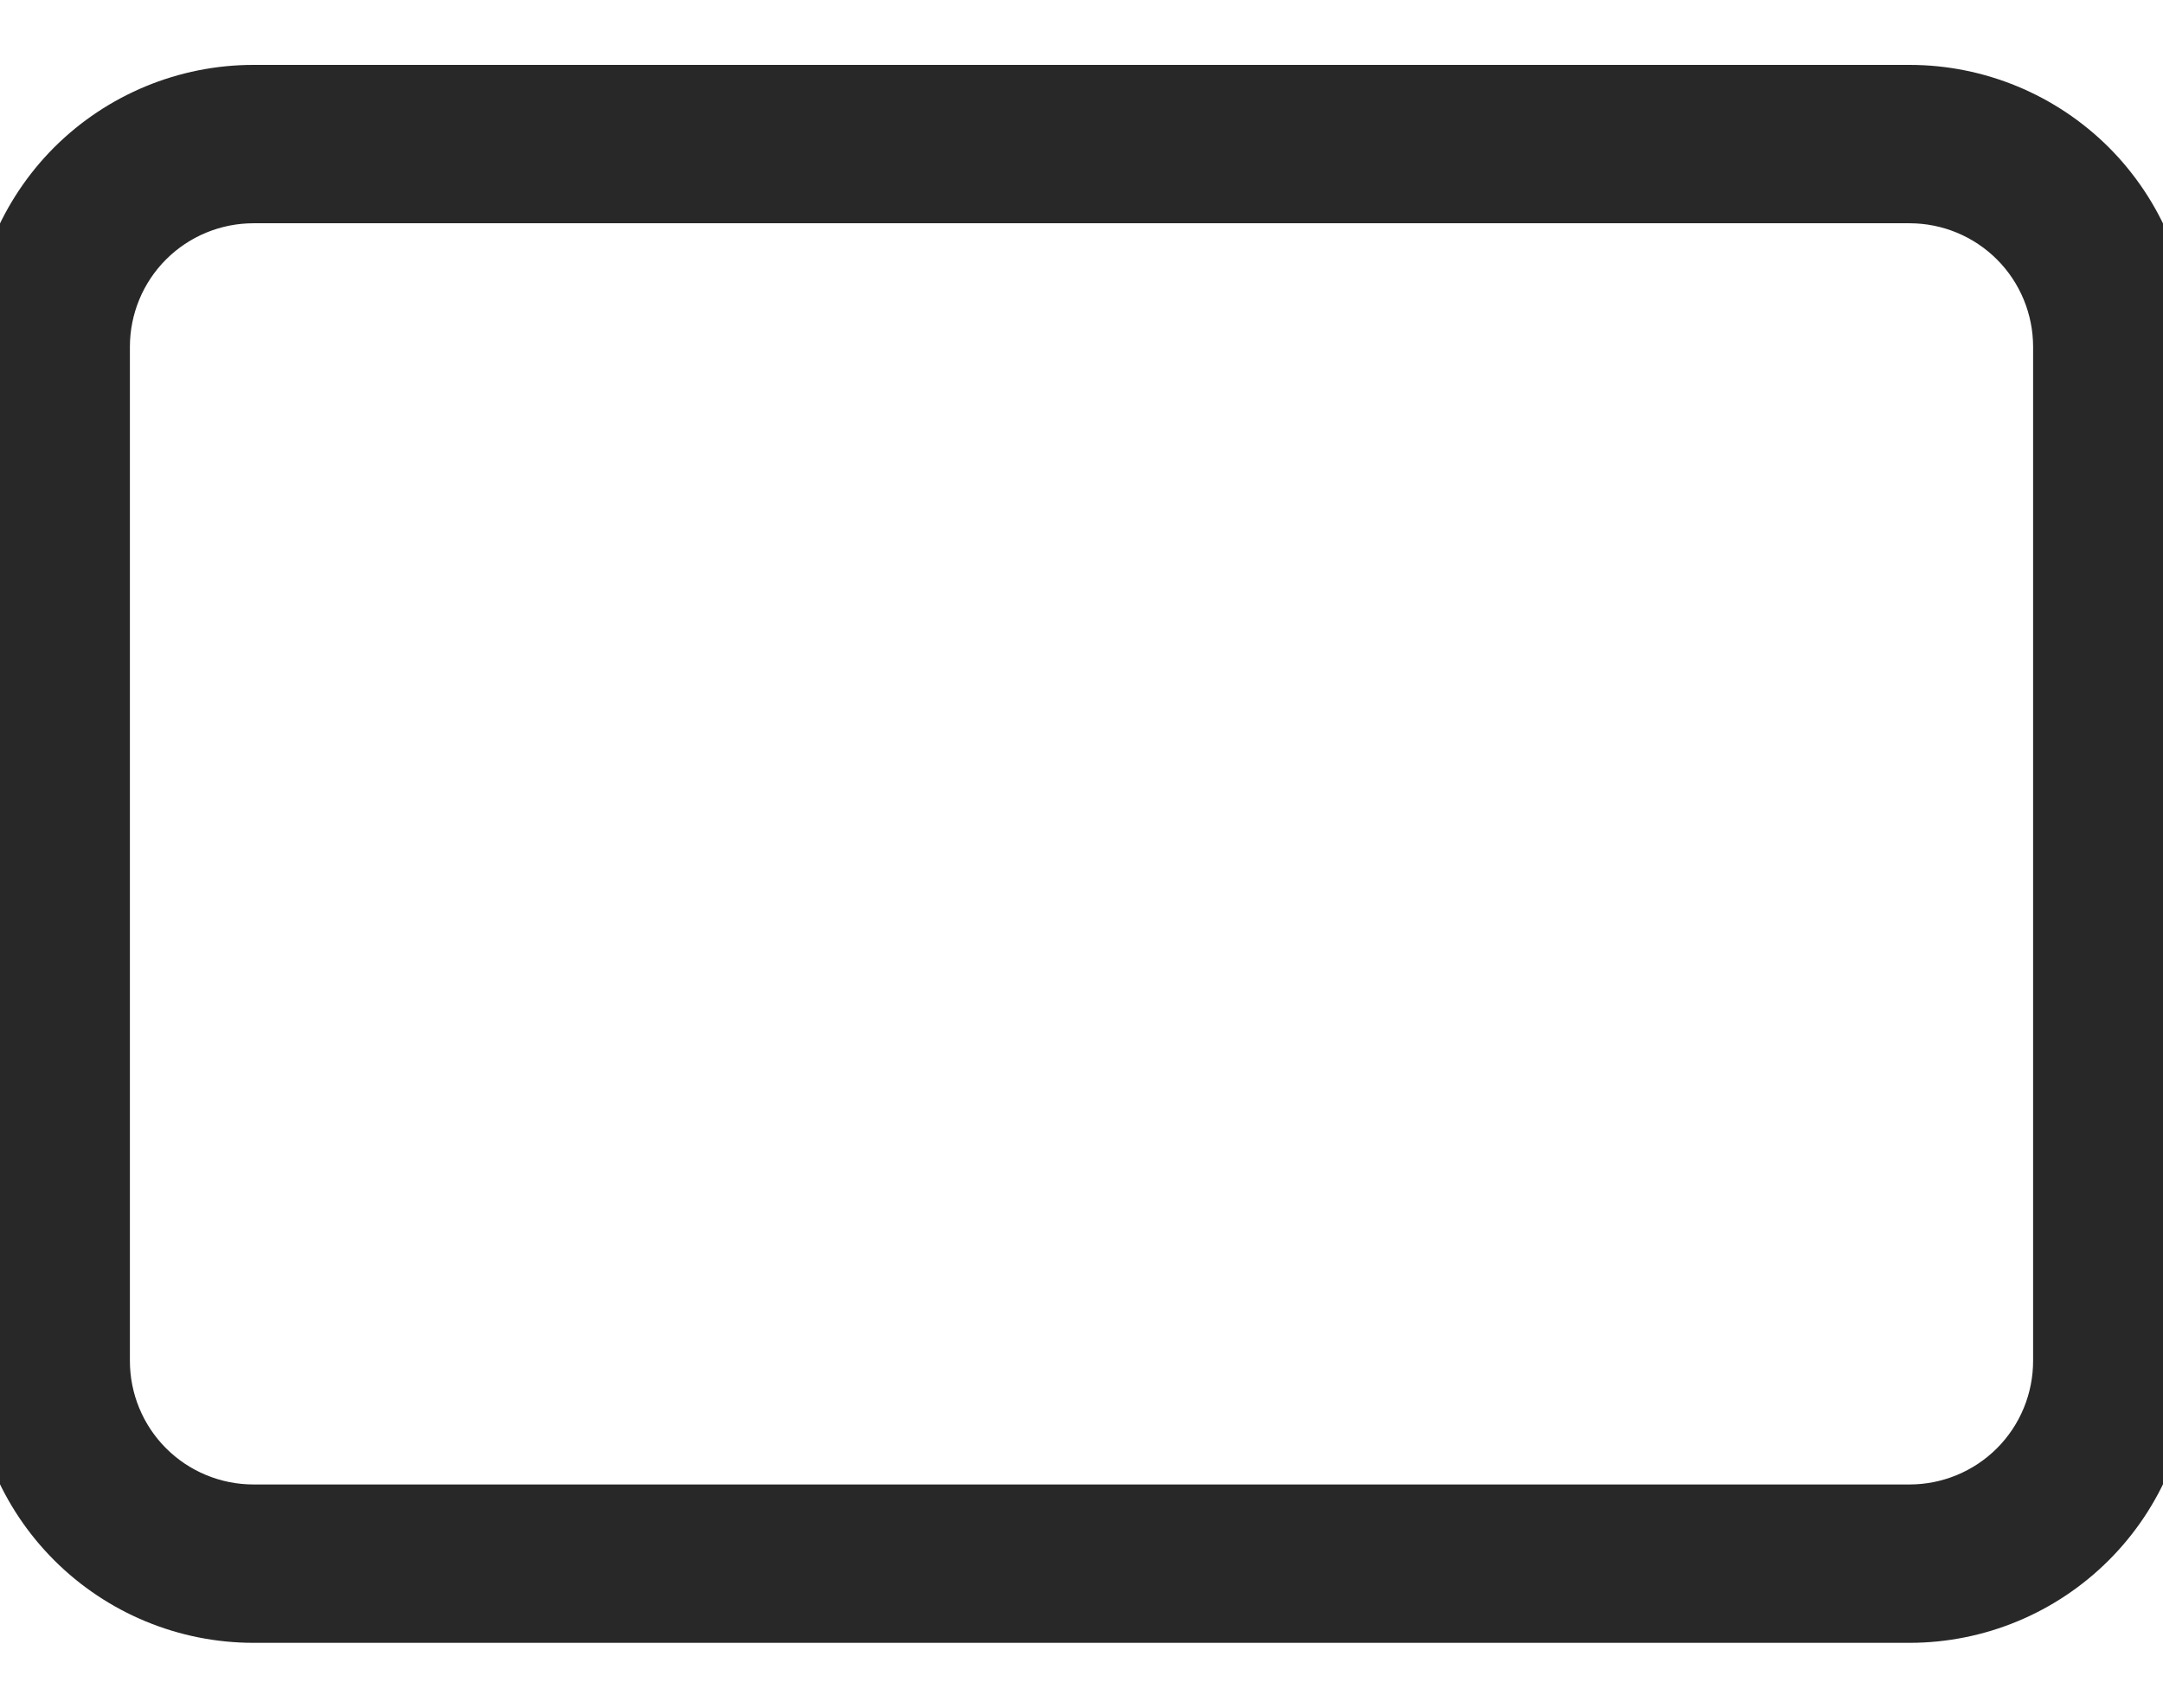
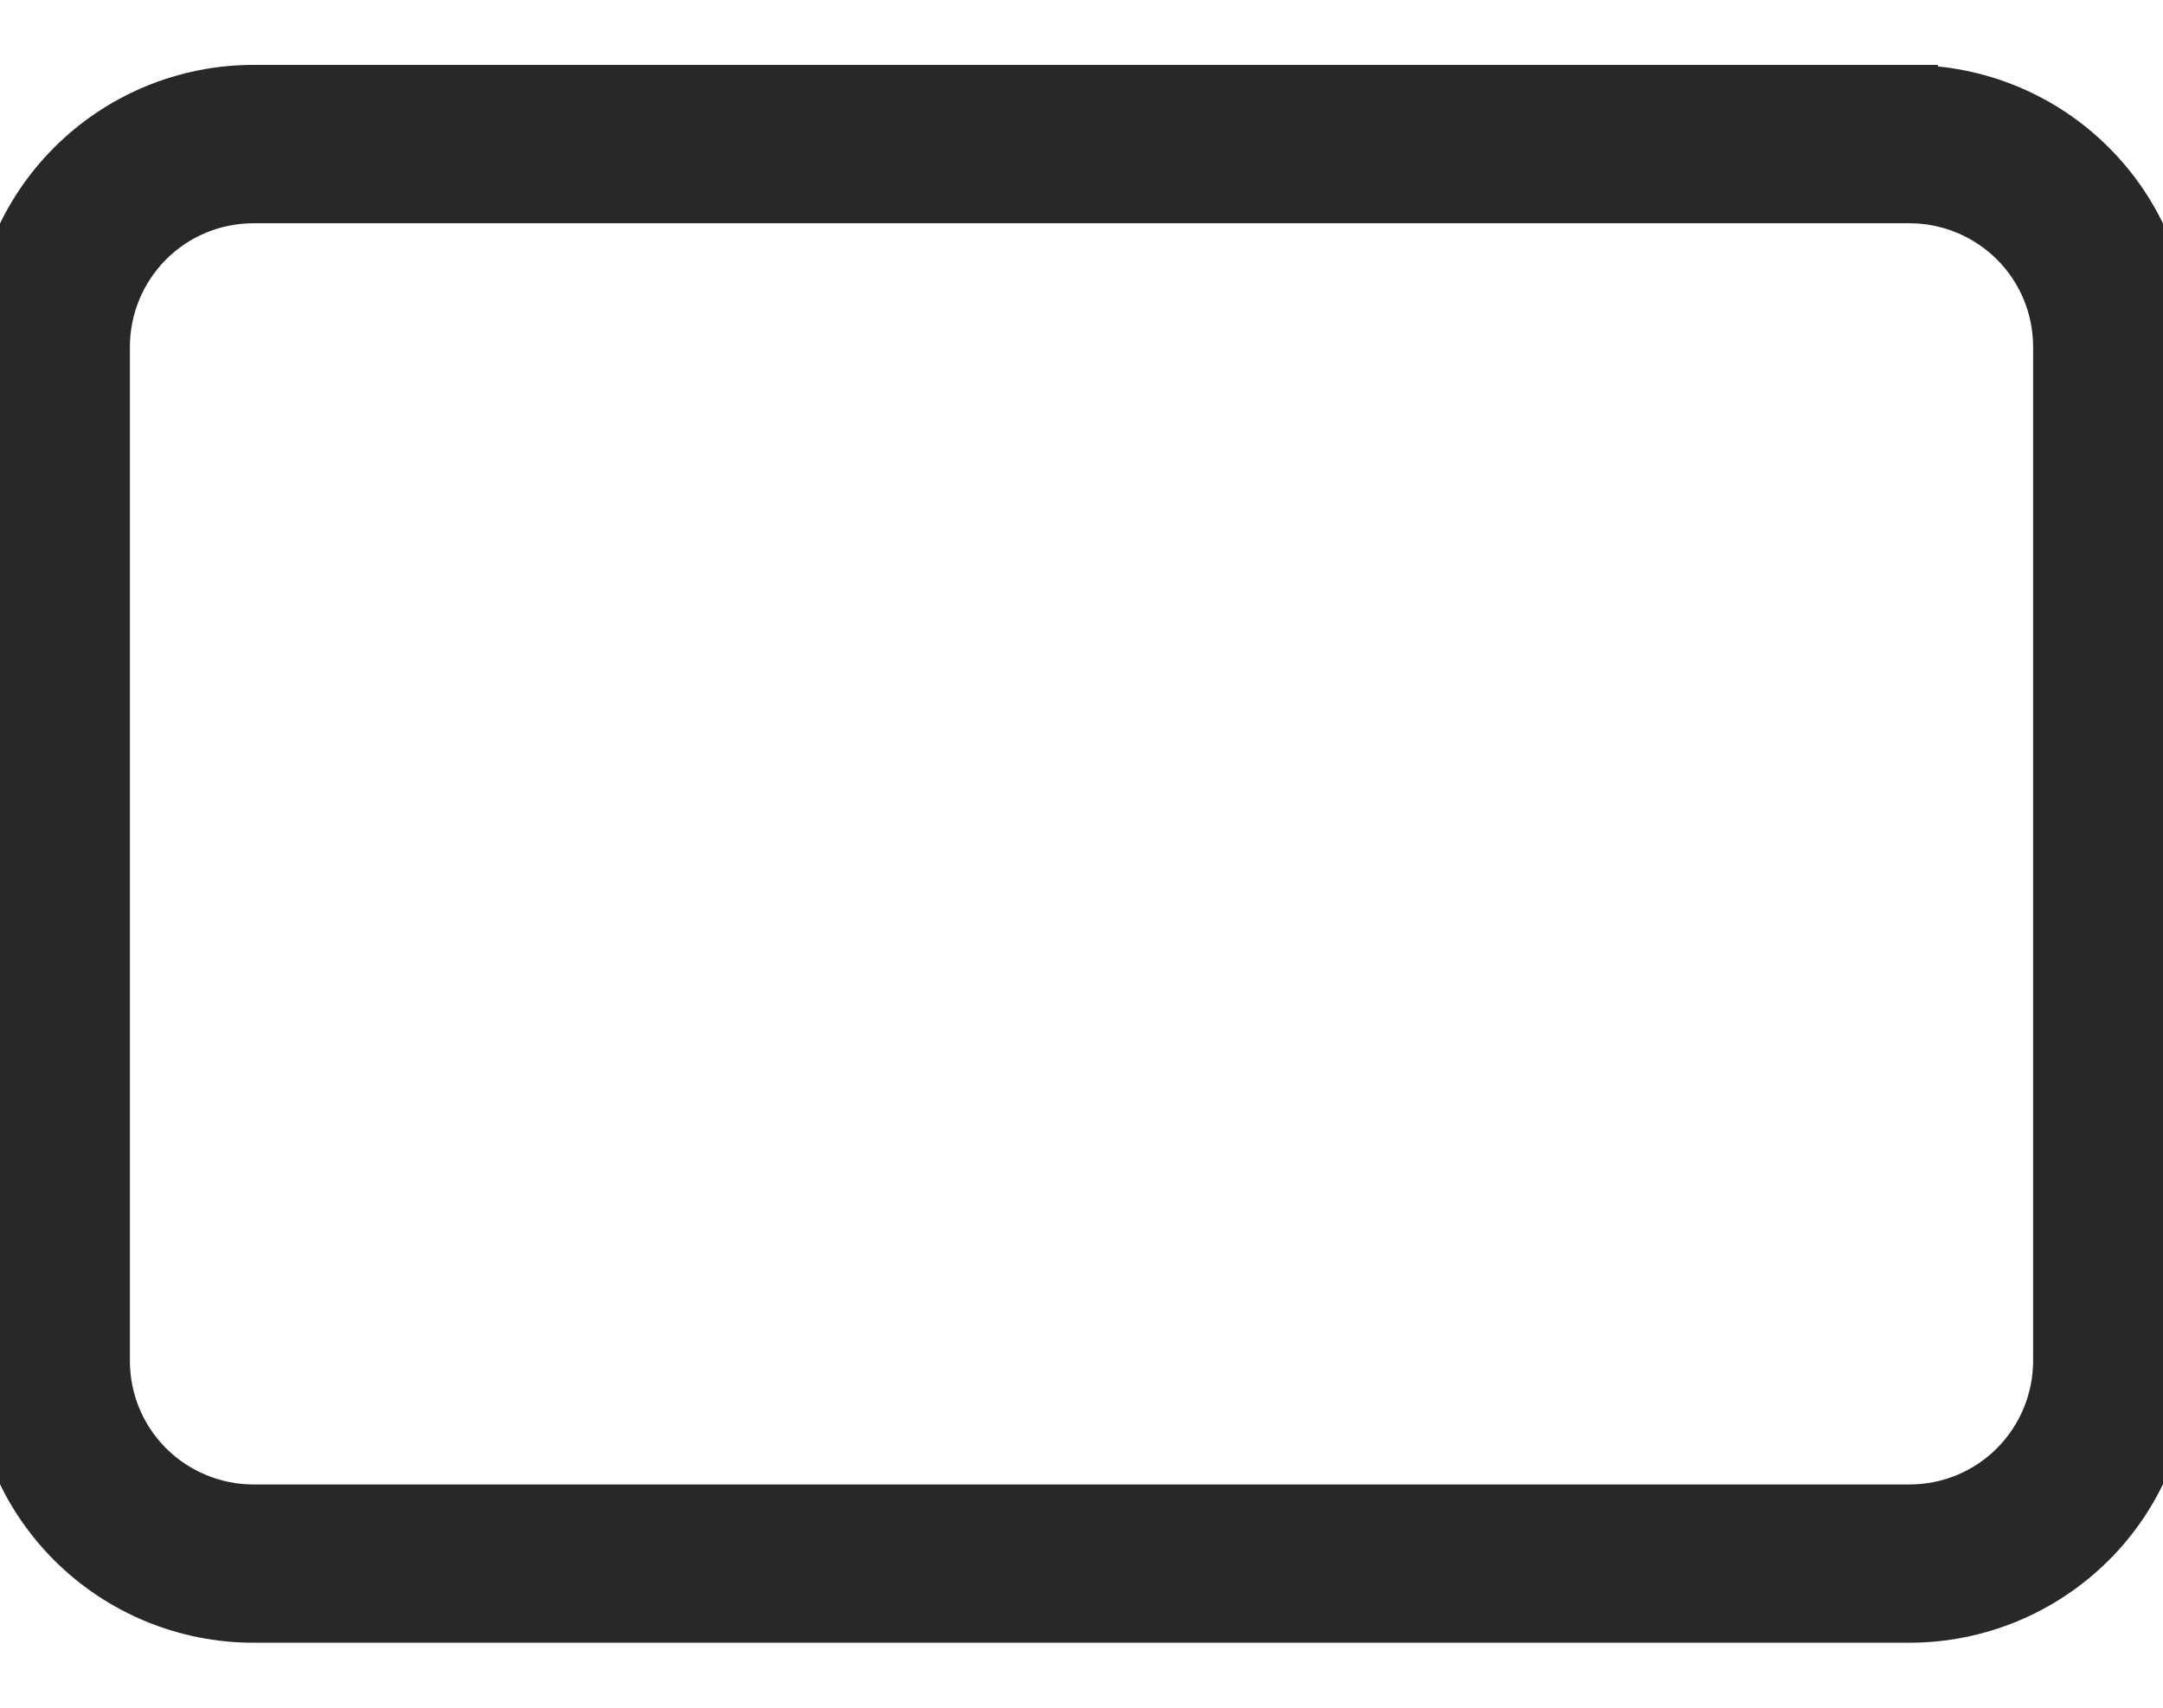
- <svg xmlns="http://www.w3.org/2000/svg" width="19" height="15" viewBox="0 0 19 15" fill="none">
-   <path d="M16.773 0.82H2.227C1.636 0.82 1.07 1.055 0.652 1.472C0.235 1.89 0 2.456 0 3.047L0 11.953C0 12.544 0.235 13.11 0.652 13.527C1.07 13.945 1.636 14.18 2.227 14.18H16.773C17.364 14.18 17.93 13.945 18.348 13.527C18.765 13.11 19 12.544 19 11.953V3.047C19 2.456 18.765 1.89 18.348 1.472C17.93 1.055 17.364 0.82 16.773 0.82ZM18.109 11.953C18.109 12.307 17.969 12.647 17.718 12.898C17.468 13.148 17.128 13.289 16.773 13.289H2.227C1.872 13.289 1.532 13.148 1.282 12.898C1.031 12.647 0.891 12.307 0.891 11.953V3.047C0.891 2.693 1.031 2.353 1.282 2.102C1.532 1.852 1.872 1.711 2.227 1.711H16.773C17.128 1.711 17.468 1.852 17.718 2.102C17.969 2.353 18.109 2.693 18.109 3.047V11.953Z" fill="#282828" stroke="#282828" stroke-width="0.5" />
+ <svg xmlns="http://www.w3.org/2000/svg" width="19" height="15" fill="none">
+   <path fill="#282828" stroke="#282828" stroke-width=".5" d="M16.773.82H2.227c-.591 0-1.157.235-1.574.652C.235 1.89 0 2.456 0 3.047v8.906c0 .591.235 1.157.652 1.574.418.418.984.652 1.574.652H16.773c.591 0 1.157-.235 1.575-.652.417-.417.652-.984.652-1.574V3.047c0-.591-.235-1.157-.652-1.574-.418-.418-.984-.652-1.575-.652Zm1.336 11.133c0 .354-.141.694-.391.945-.251.251-.59.391-.945.391H2.227c-.354 0-.694-.141-.945-.391-.251-.251-.391-.59-.391-.945V3.047c0-.354.141-.694.391-.945.251-.251.59-.391.945-.391H16.773c.354 0 .694.141.945.391.251.251.391.59.391.945v8.906Z" />
</svg>
